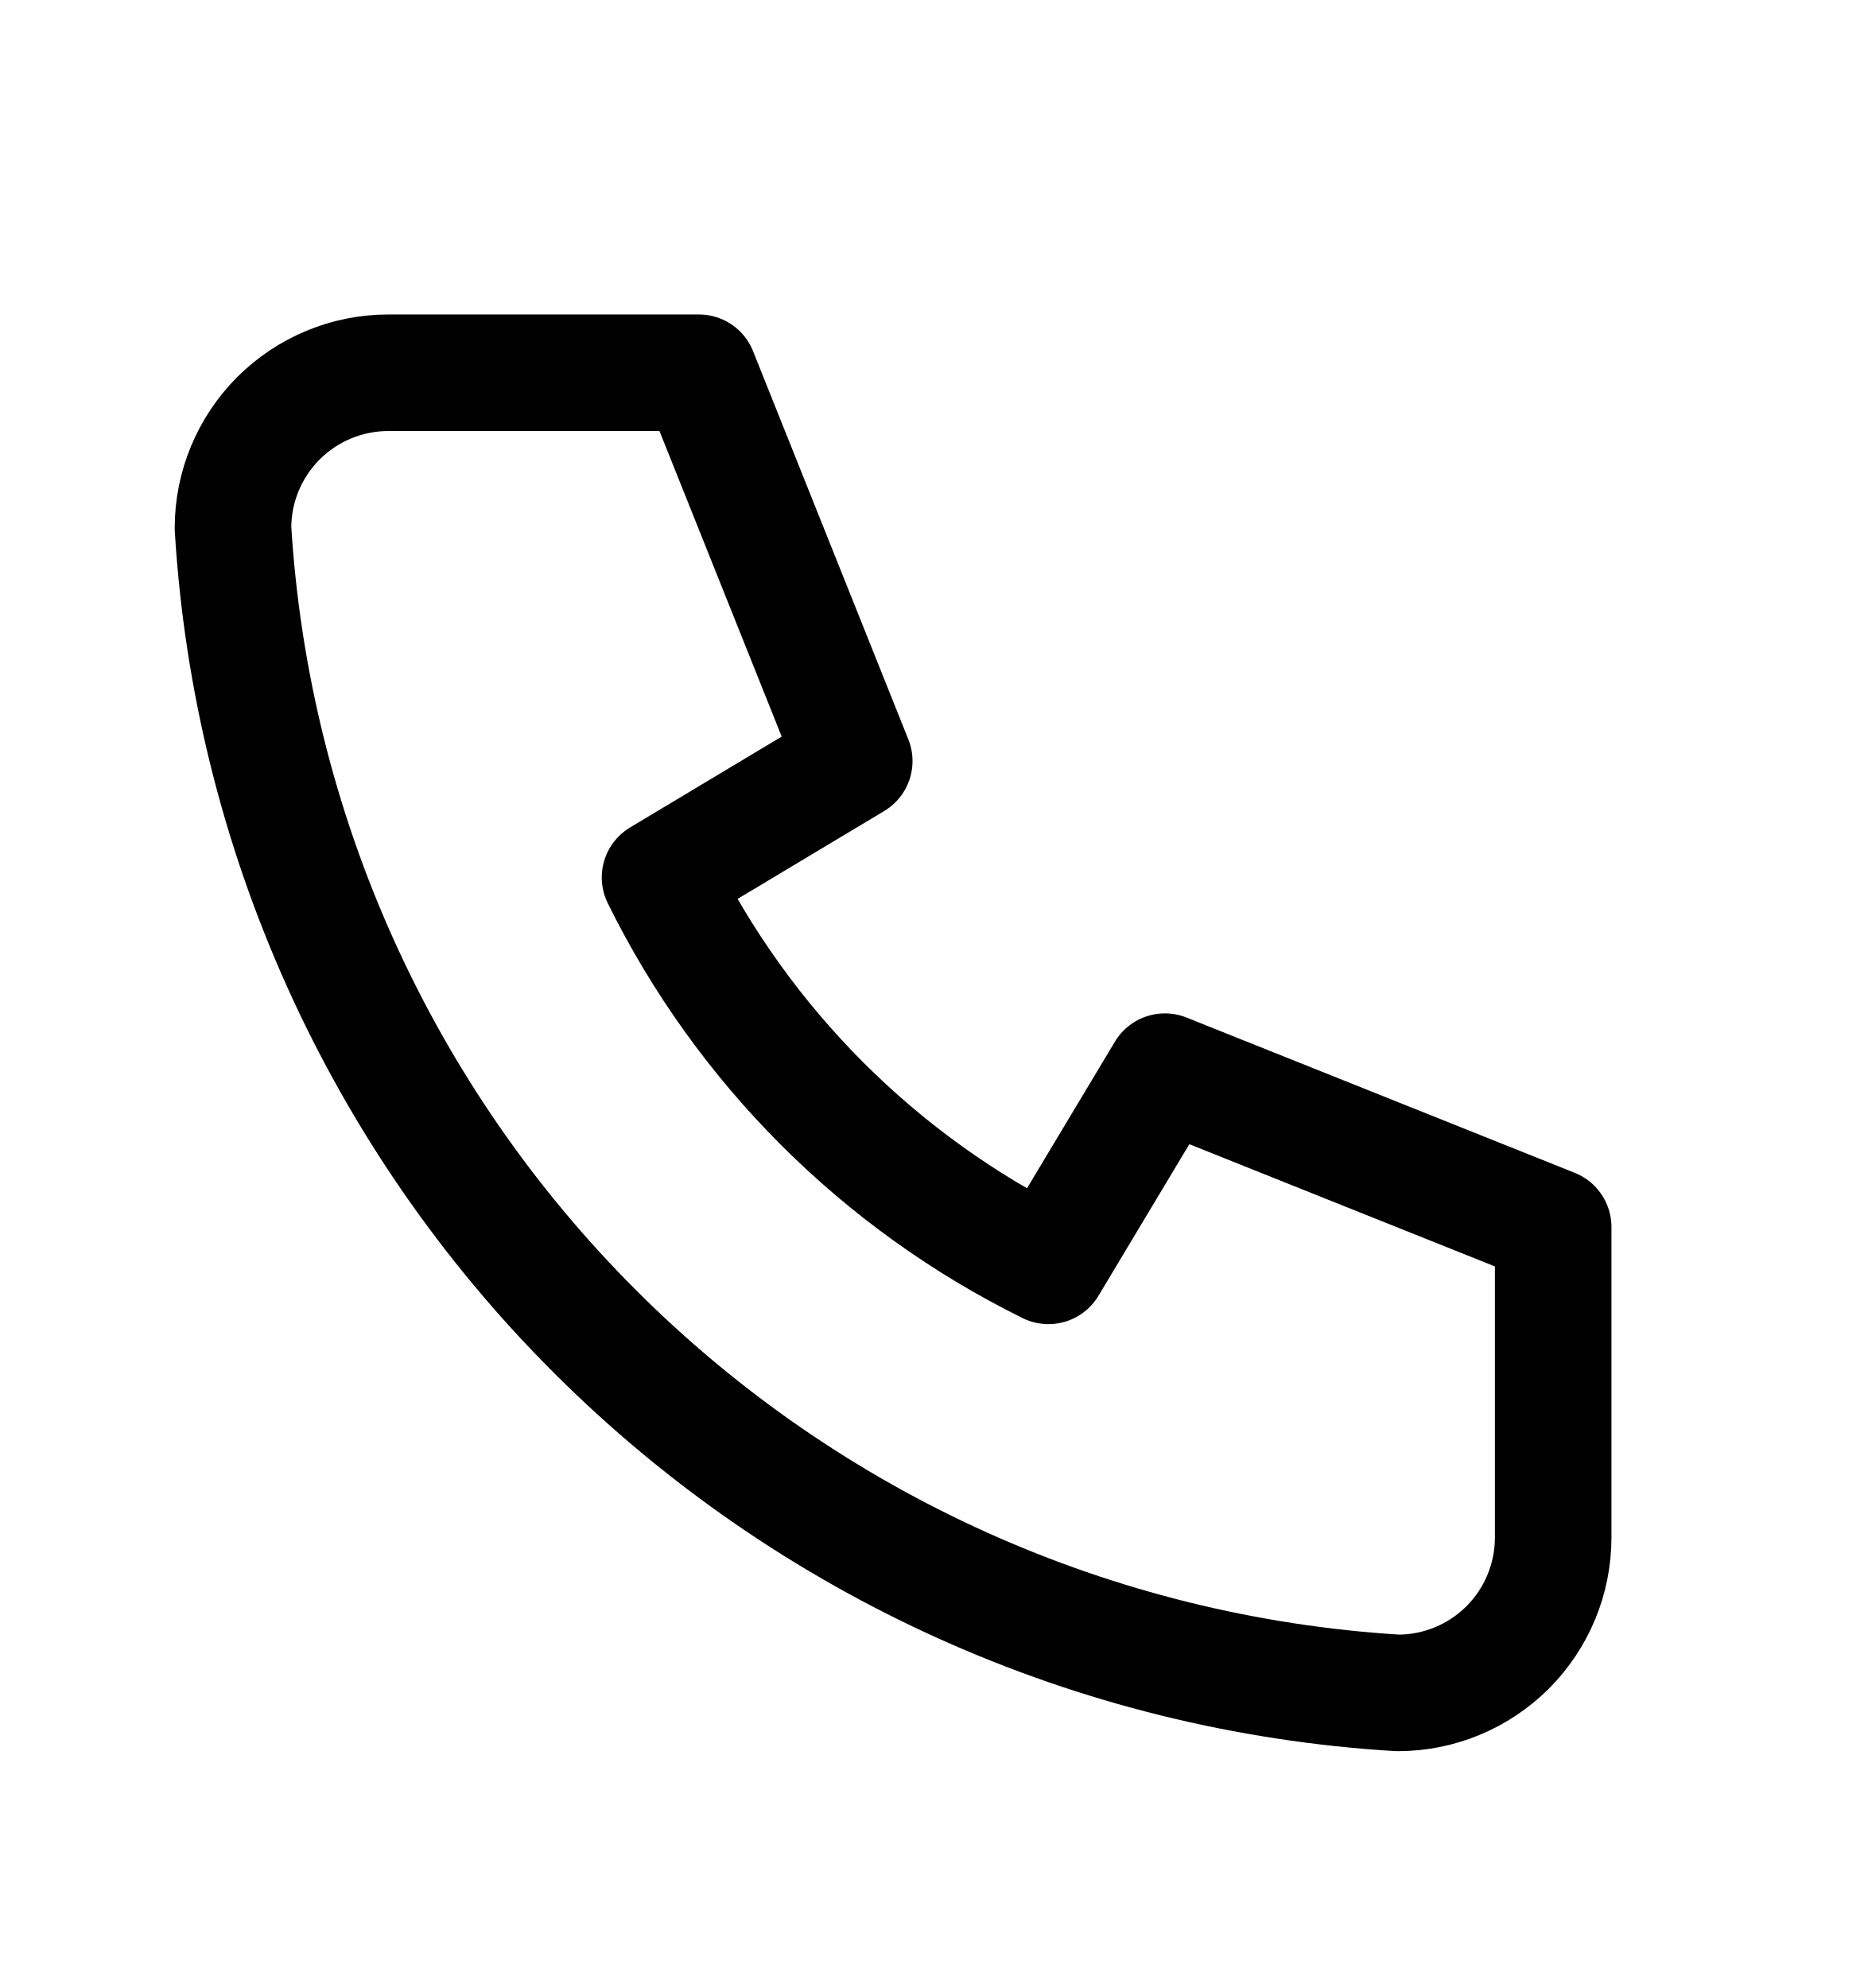
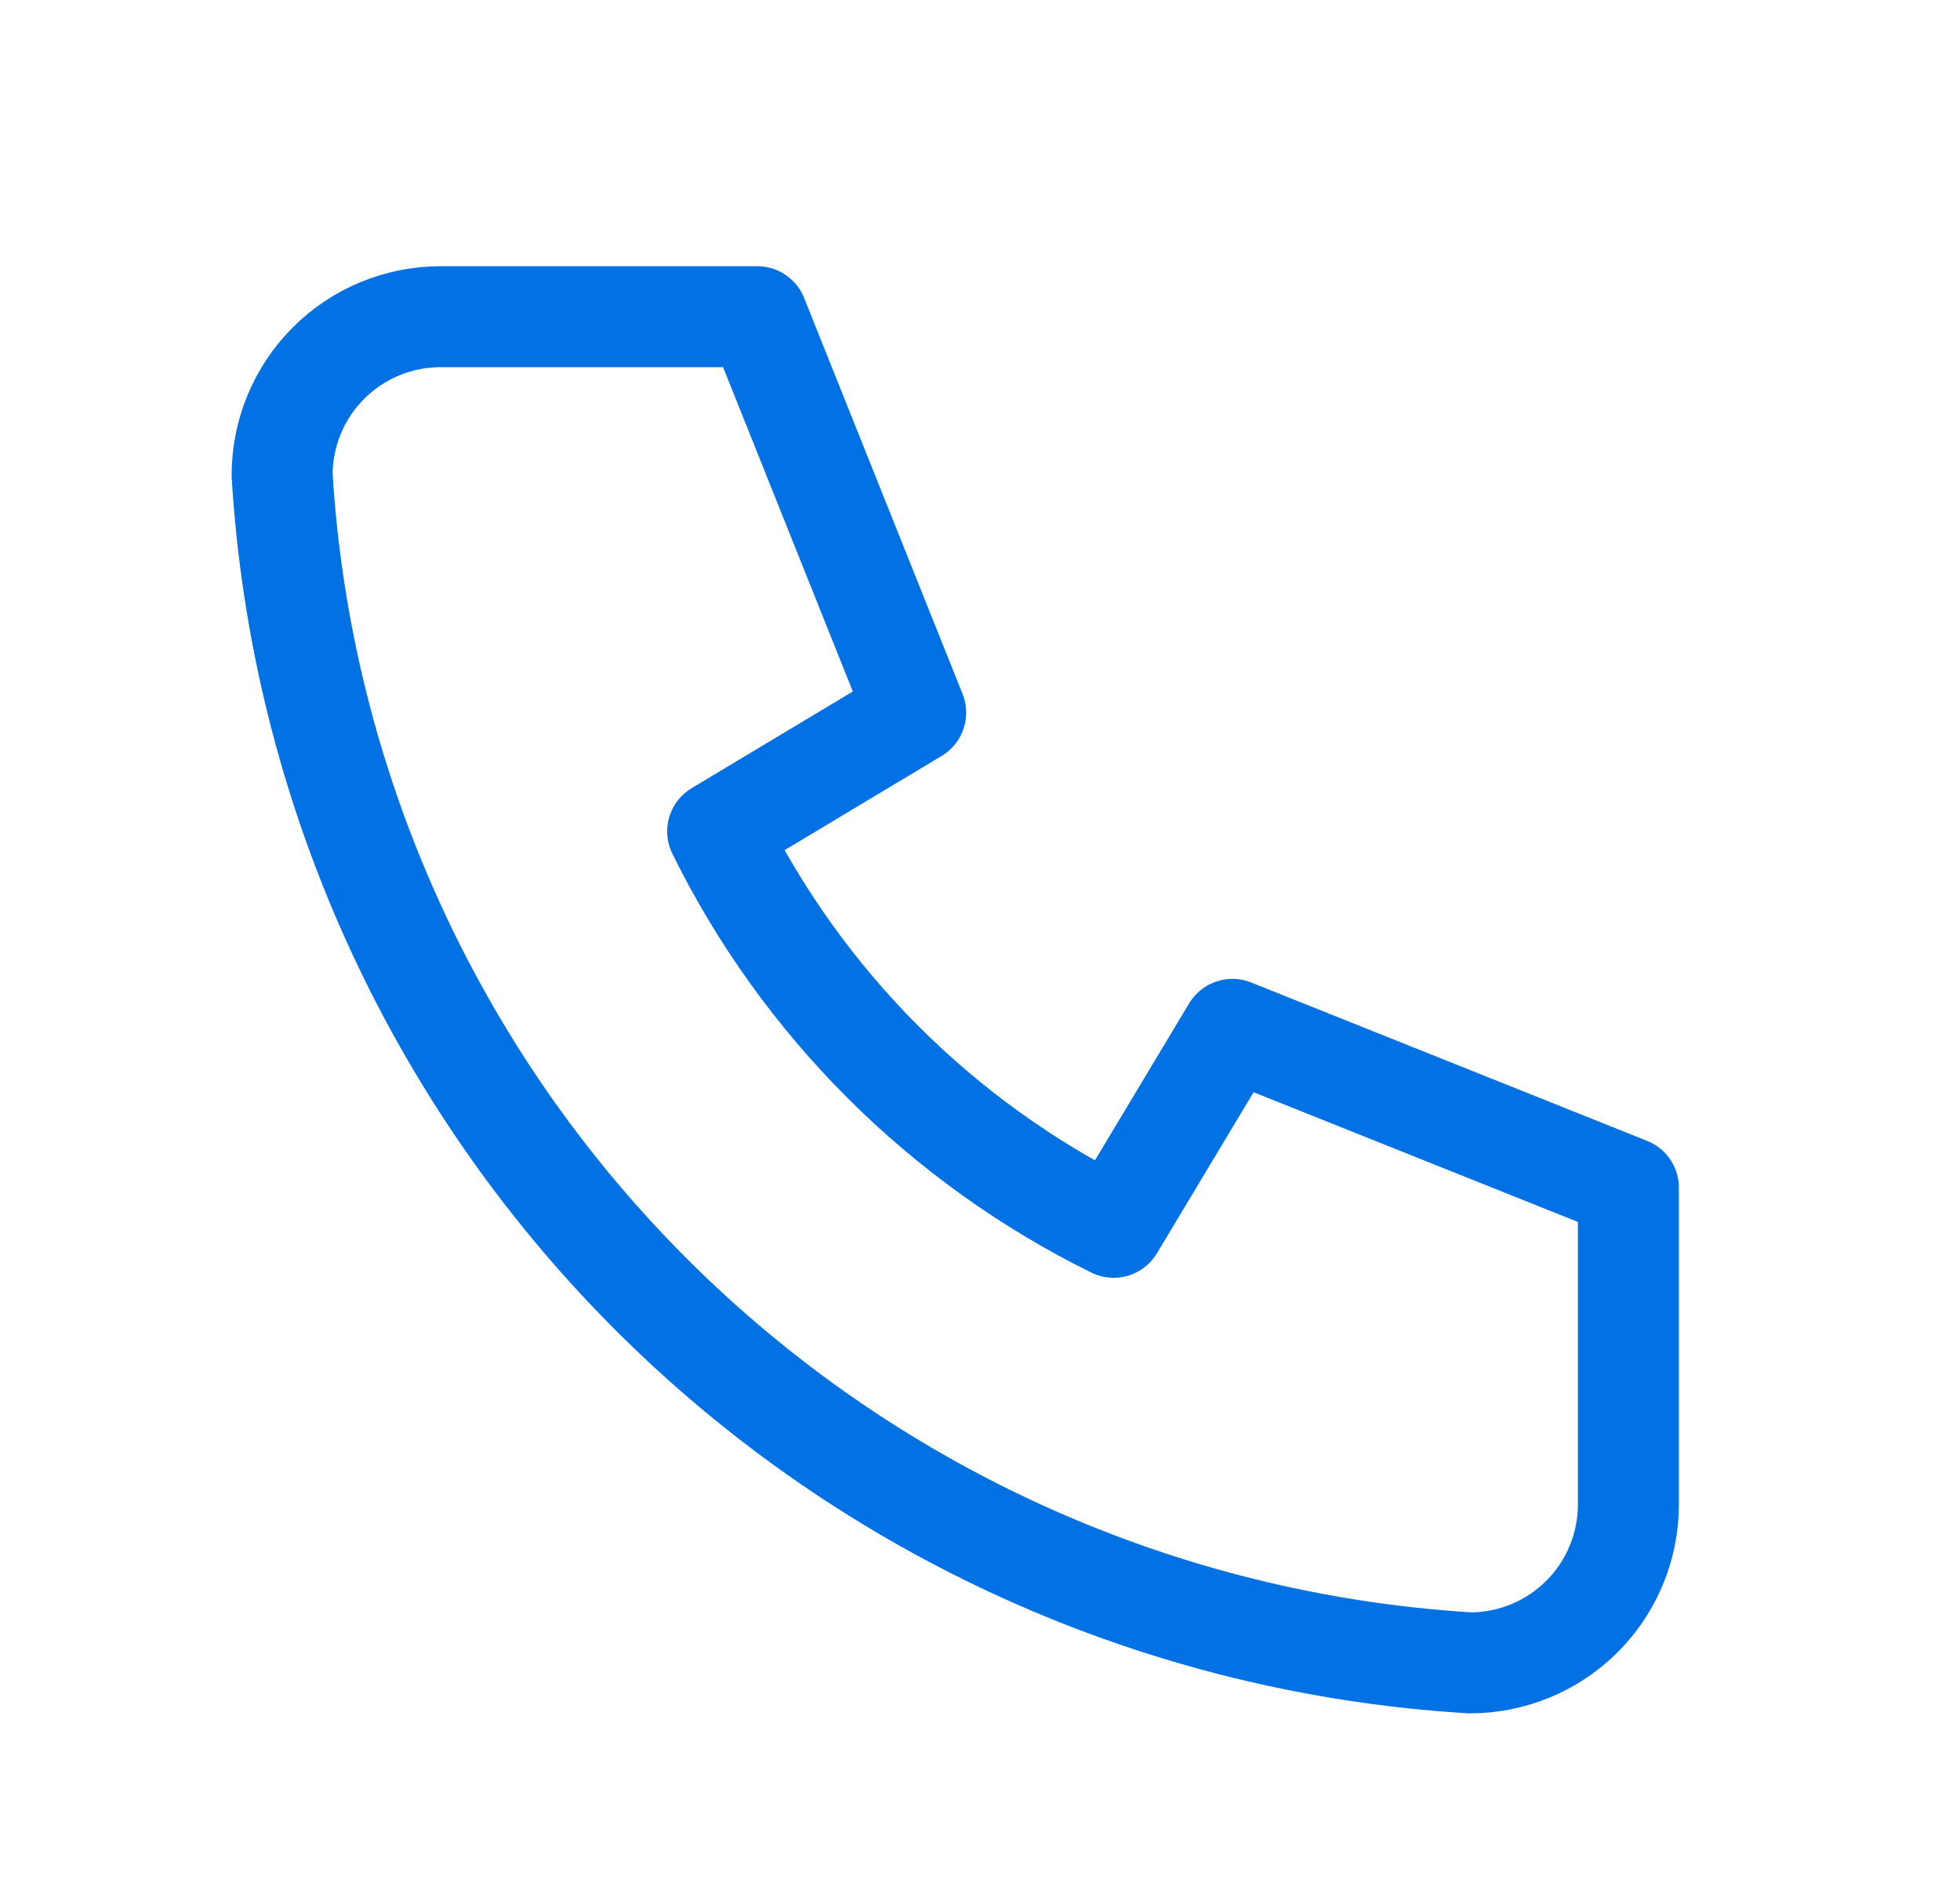
- <svg xmlns="http://www.w3.org/2000/svg" width="15" height="16" viewBox="0 0 15 16" fill="none">
-   <path d="M3.125 3H5.625L6.875 6.125L5.312 7.062C5.982 8.42 7.08 9.518 8.438 10.188L9.375 8.625L12.5 9.875V12.375C12.5 12.707 12.368 13.024 12.134 13.259C11.899 13.493 11.582 13.625 11.25 13.625C8.812 13.477 6.513 12.442 4.786 10.714C3.058 8.987 2.023 6.688 1.875 4.25C1.875 3.918 2.007 3.601 2.241 3.366C2.476 3.132 2.793 3 3.125 3Z" stroke="black" stroke-width="0.938" stroke-linecap="round" stroke-linejoin="round" />
+ <svg xmlns="http://www.w3.org/2000/svg" width="33" height="32" viewBox="0 0 33 32" fill="none">
+   <path d="M7.417 5.333H12.75L15.417 12L12.083 14C13.511 16.895 15.855 19.238 18.75 20.666L20.75 17.333L27.417 20V25.333C27.417 26.04 27.136 26.719 26.636 27.219C26.136 27.719 25.457 28 24.75 28C19.549 27.684 14.643 25.475 10.959 21.791C7.275 18.106 5.066 13.201 4.75 8C4.75 7.293 5.031 6.614 5.531 6.114C6.031 5.614 6.709 5.333 7.417 5.333Z" stroke="#0171E3" stroke-width="1.7" stroke-linecap="round" stroke-linejoin="round" />
</svg>
